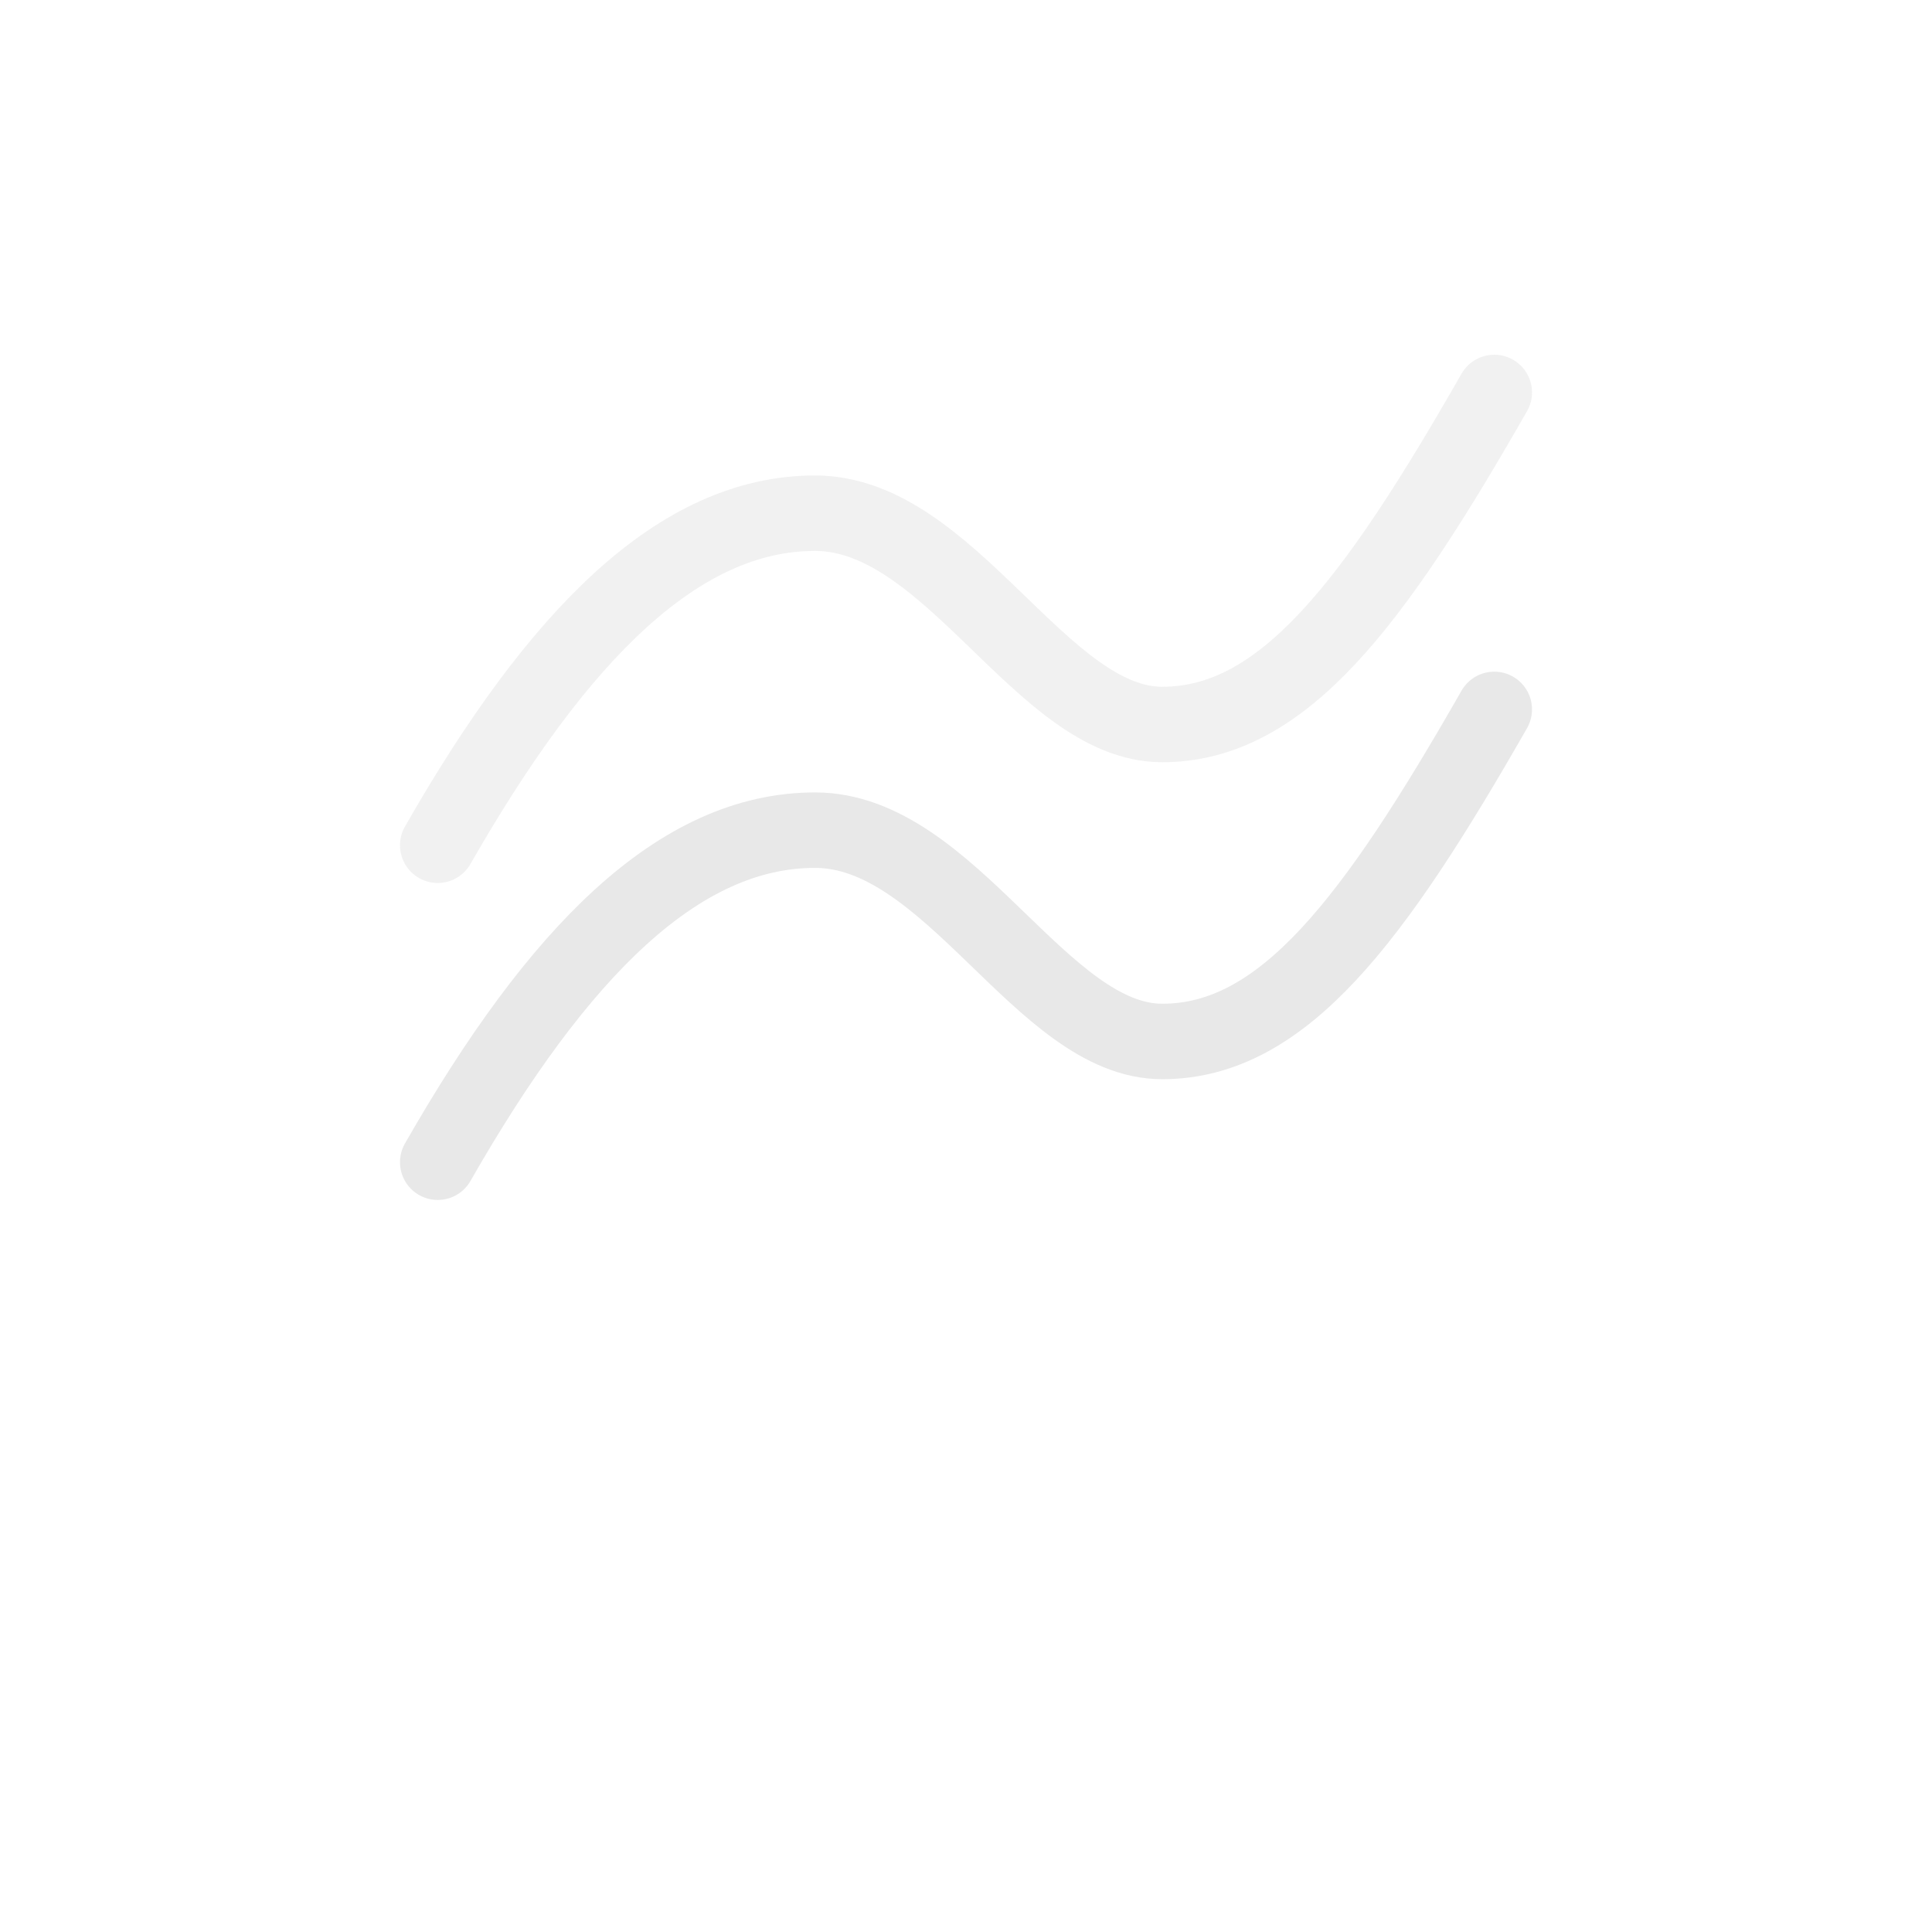
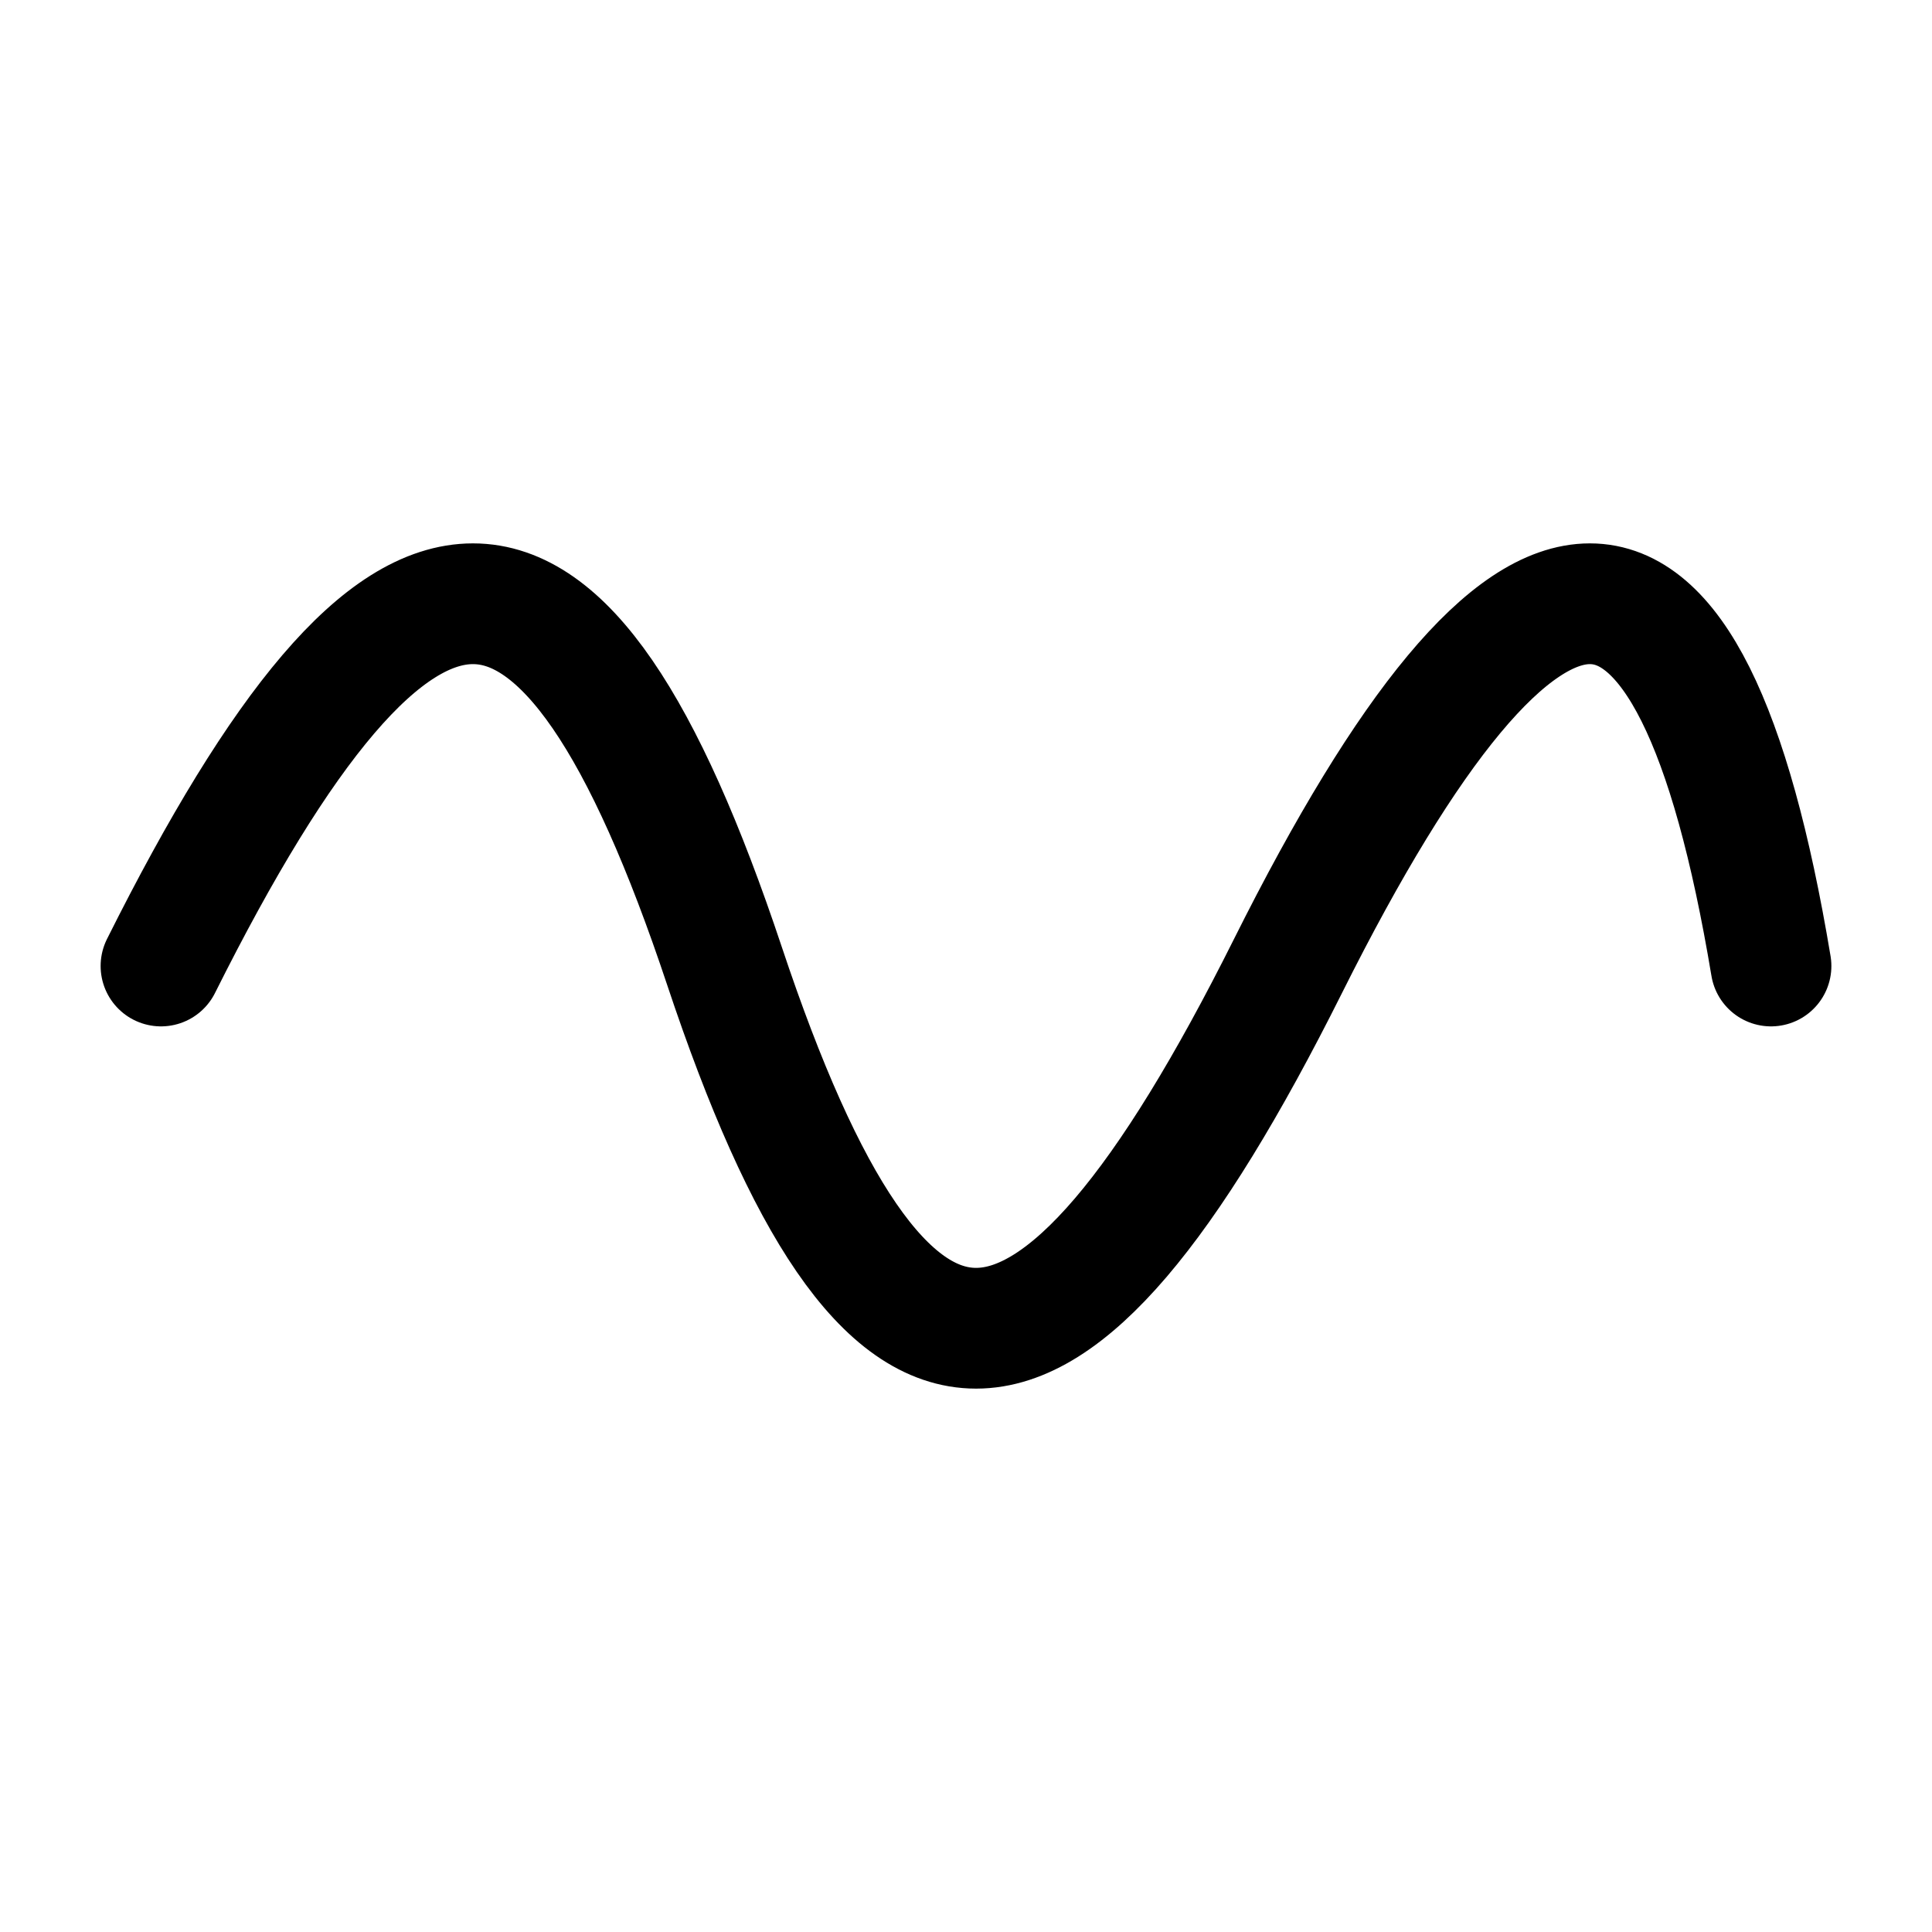
- <svg xmlns="http://www.w3.org/2000/svg" width="256" height="256" viewBox="0 0 256 256" fill="none">
-   <path d="M58 154C74 126 90 110 108 110C126 110 138 138 154 138C170 138 182 122 198 94" stroke="#E8E8E8" stroke-width="10" stroke-linecap="round" />
-   <path d="M58 112C74 84 90 68 108 68C126 68 138 96 154 96C170 96 182 80 198 52" stroke="#E8E8E8" stroke-width="10" stroke-linecap="round" opacity="0.6" />
+ <svg xmlns="http://www.w3.org/2000/svg" viewBox="0 0 24 24" fill="none" stroke="#000" stroke-width="1.5" stroke-linecap="round" stroke-linejoin="round">
+   <path d="M2 12c3-6 5-6 7 0s4 6 7 0 5-6 6 0" />
</svg>
